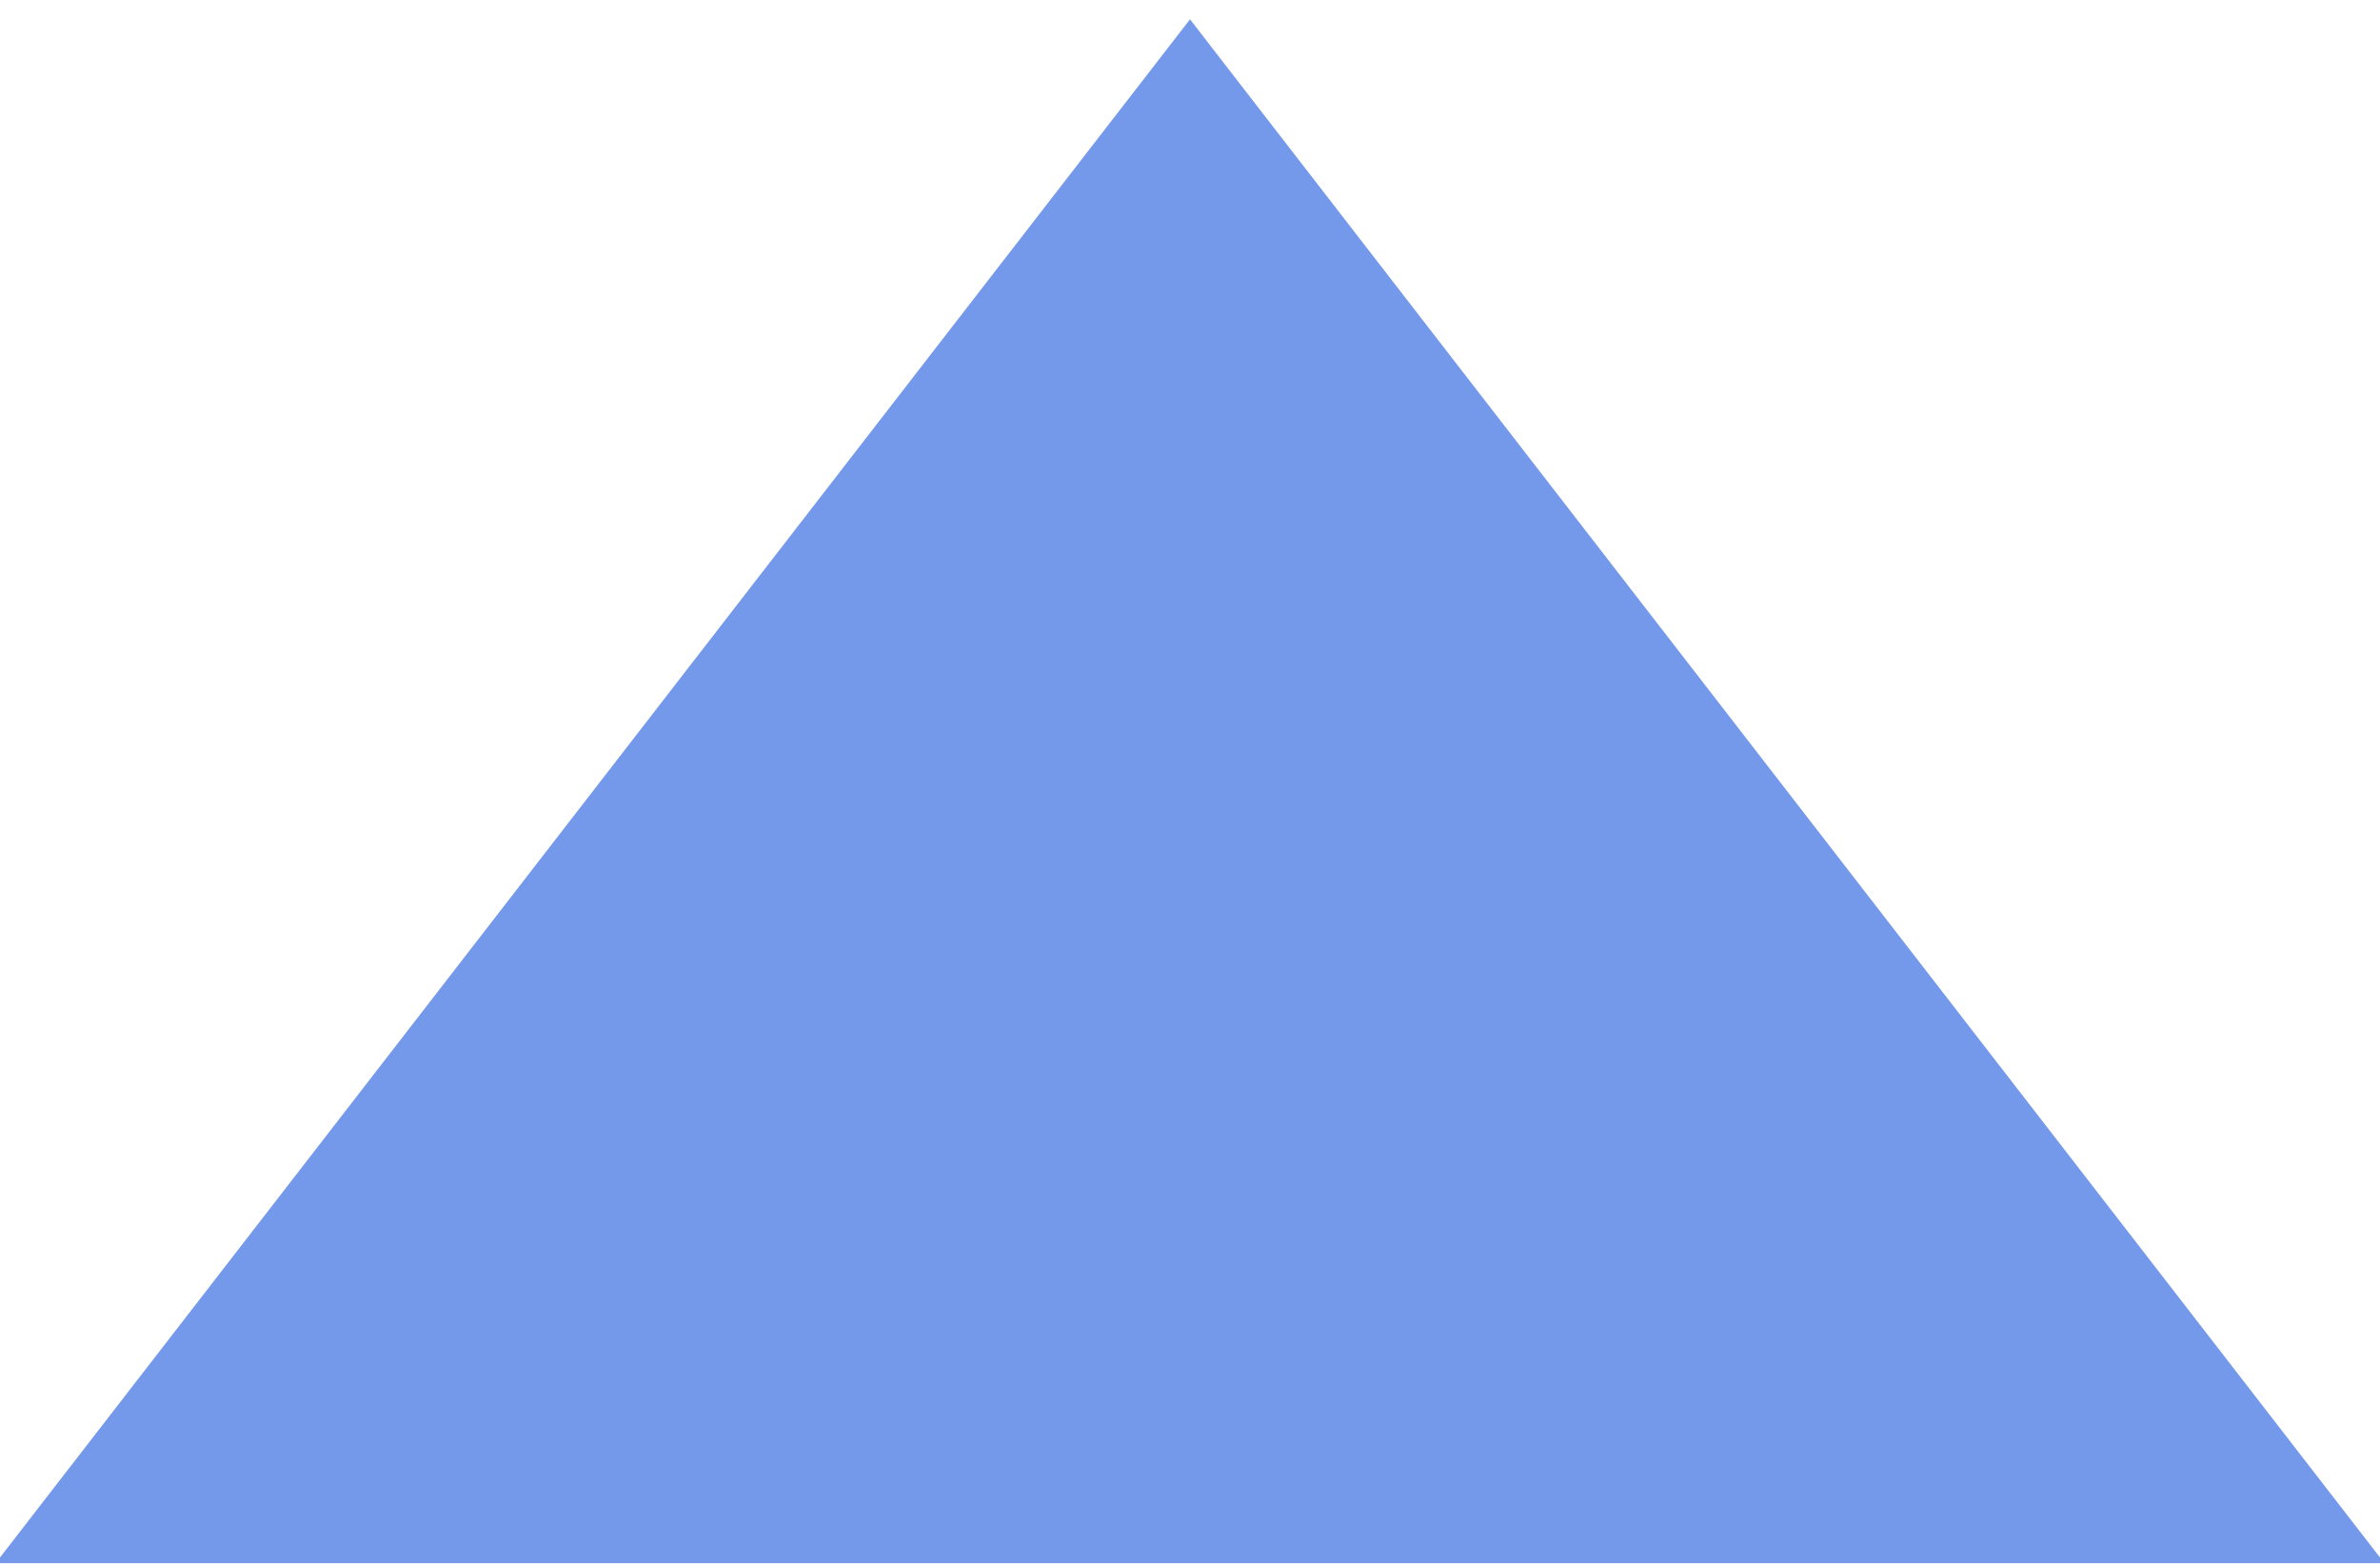
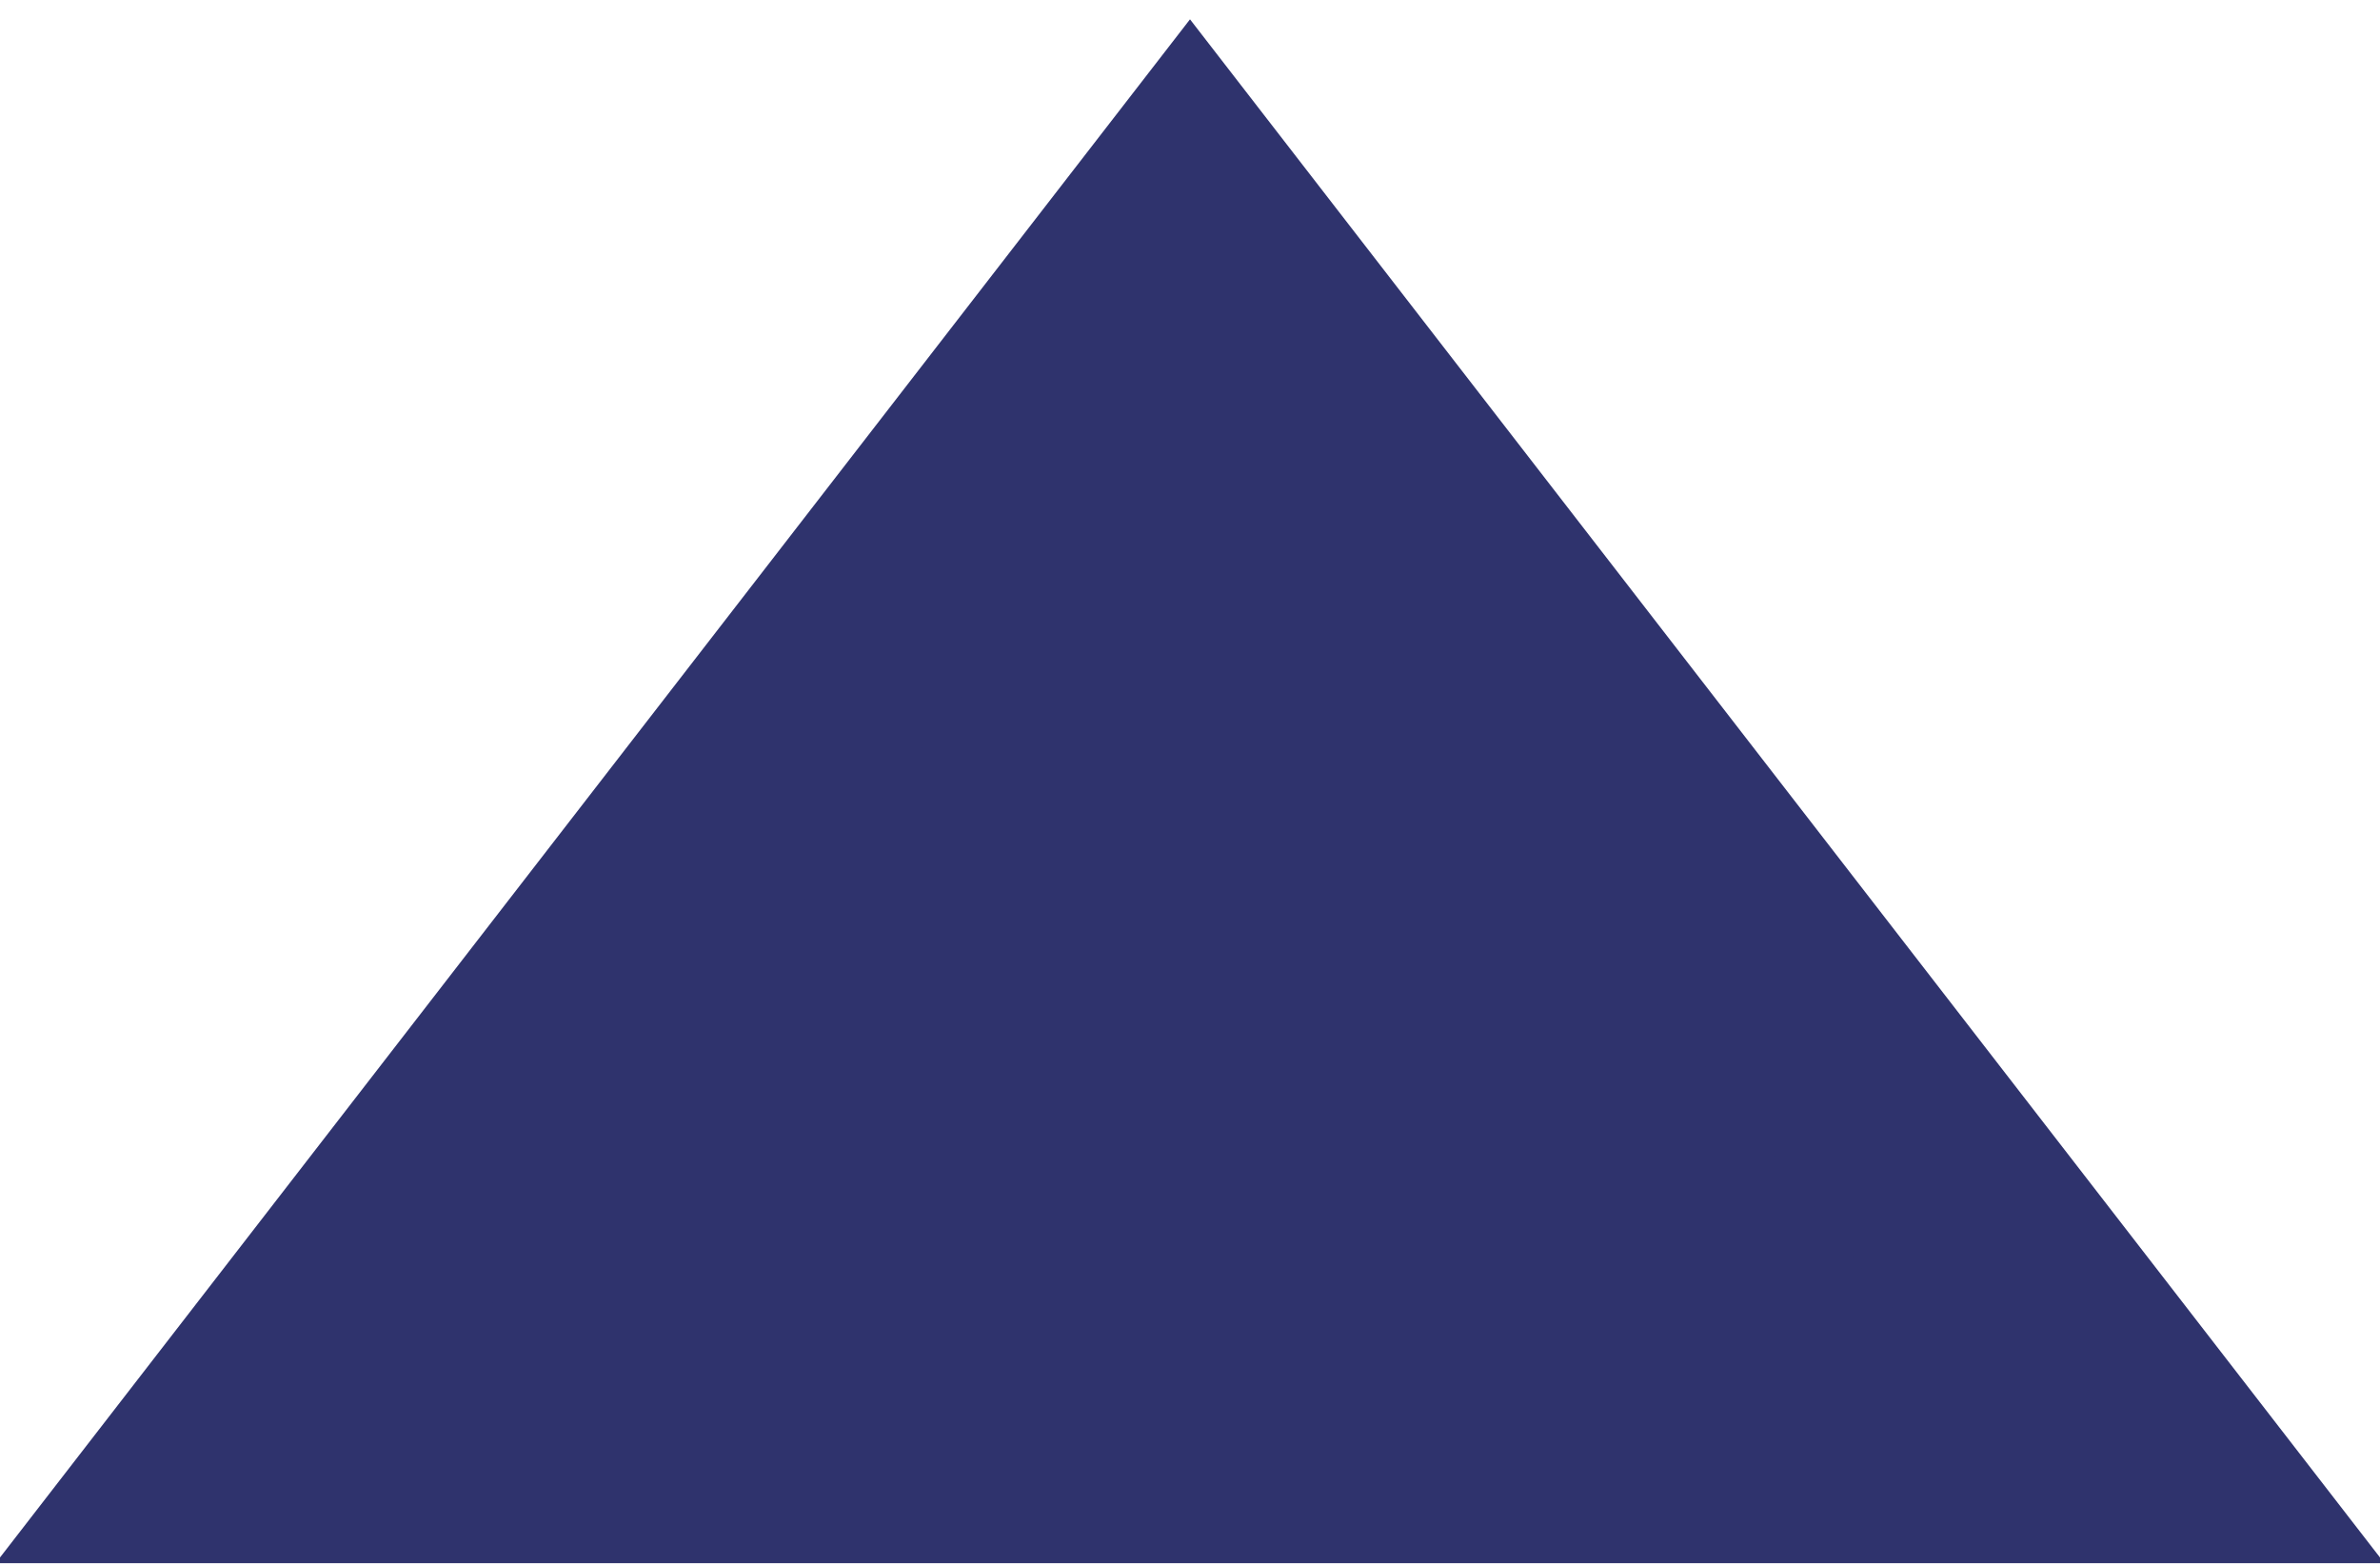
<svg xmlns="http://www.w3.org/2000/svg" version="1.1" id="Слой_1" x="0px" y="0px" viewBox="-0.1 1.6 10.2 6.7" enable-background="new -0.1 1.6 10.2 6.7" xml:space="preserve">
-   <polygon fill="#7498EA" stroke="#7498EA" stroke-miterlimit="10" points="9.1,7.8 0.9,7.8 5,2.5 5,2.5 " />
+   <polygon fill="#2F336D" stroke="#2F336D" stroke-miterlimit="10" points="9.1,7.8 0.9,7.8 5,2.5 5,2.5 " />
</svg>
